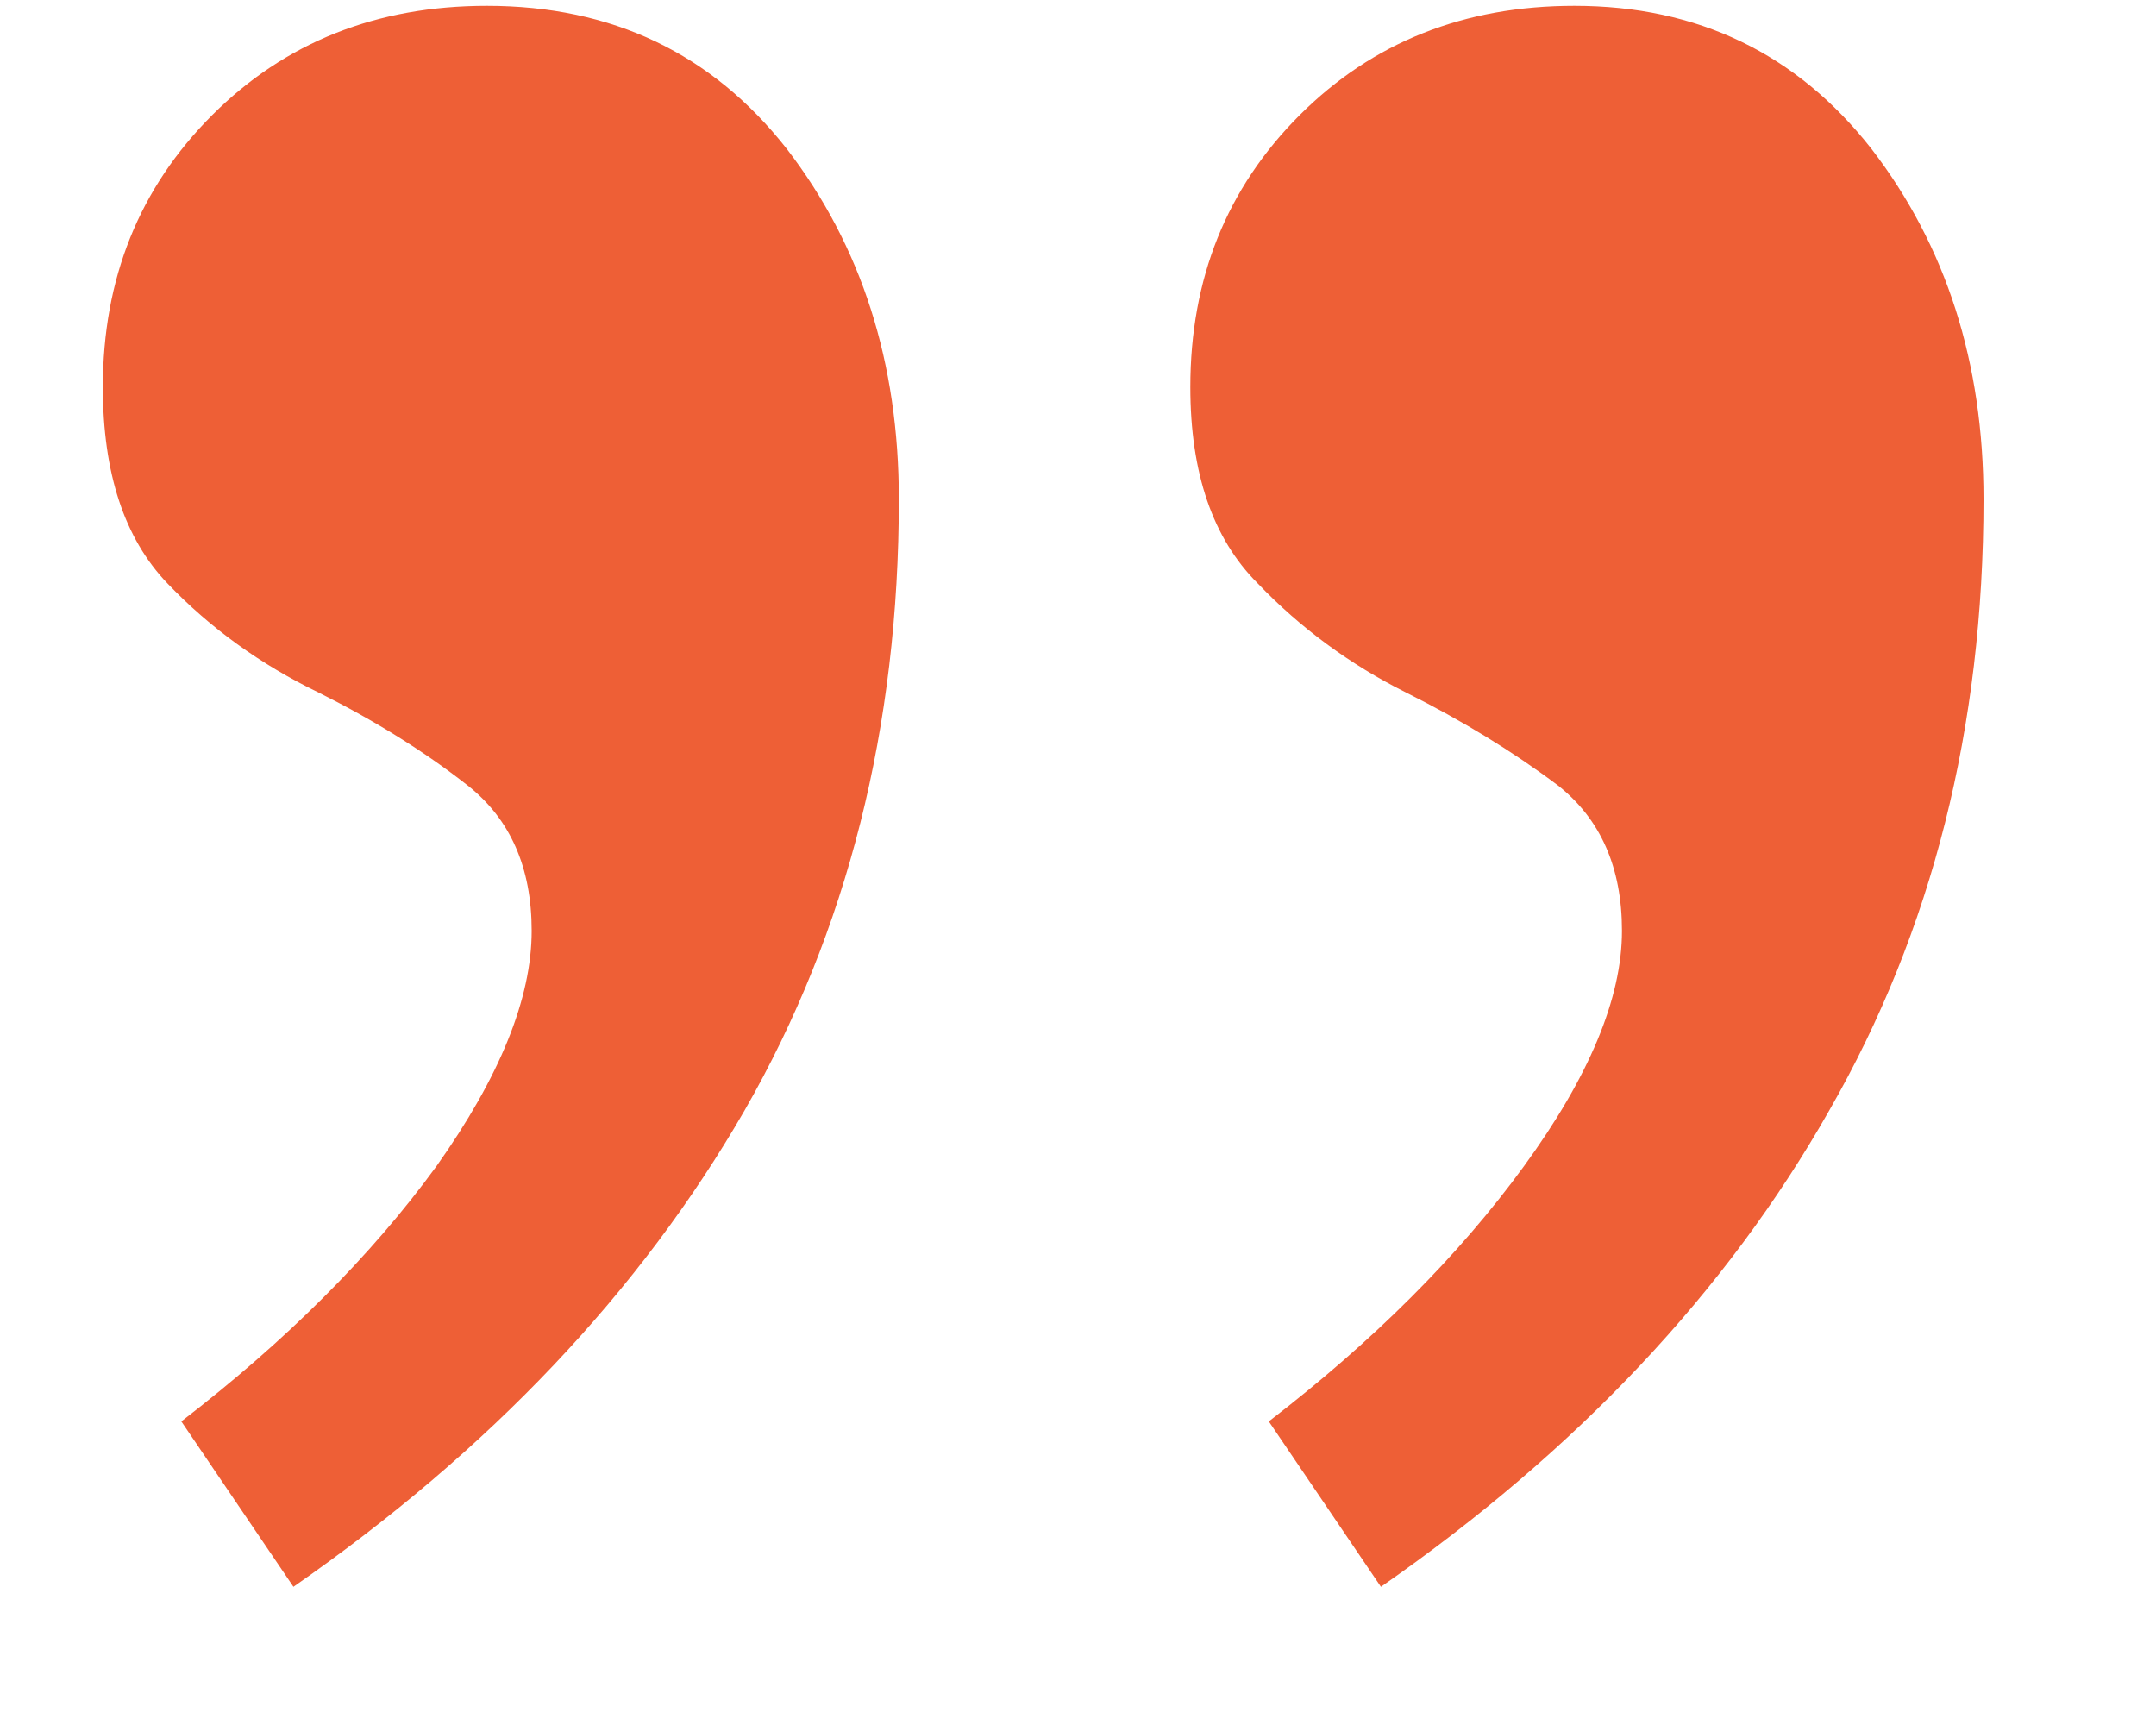
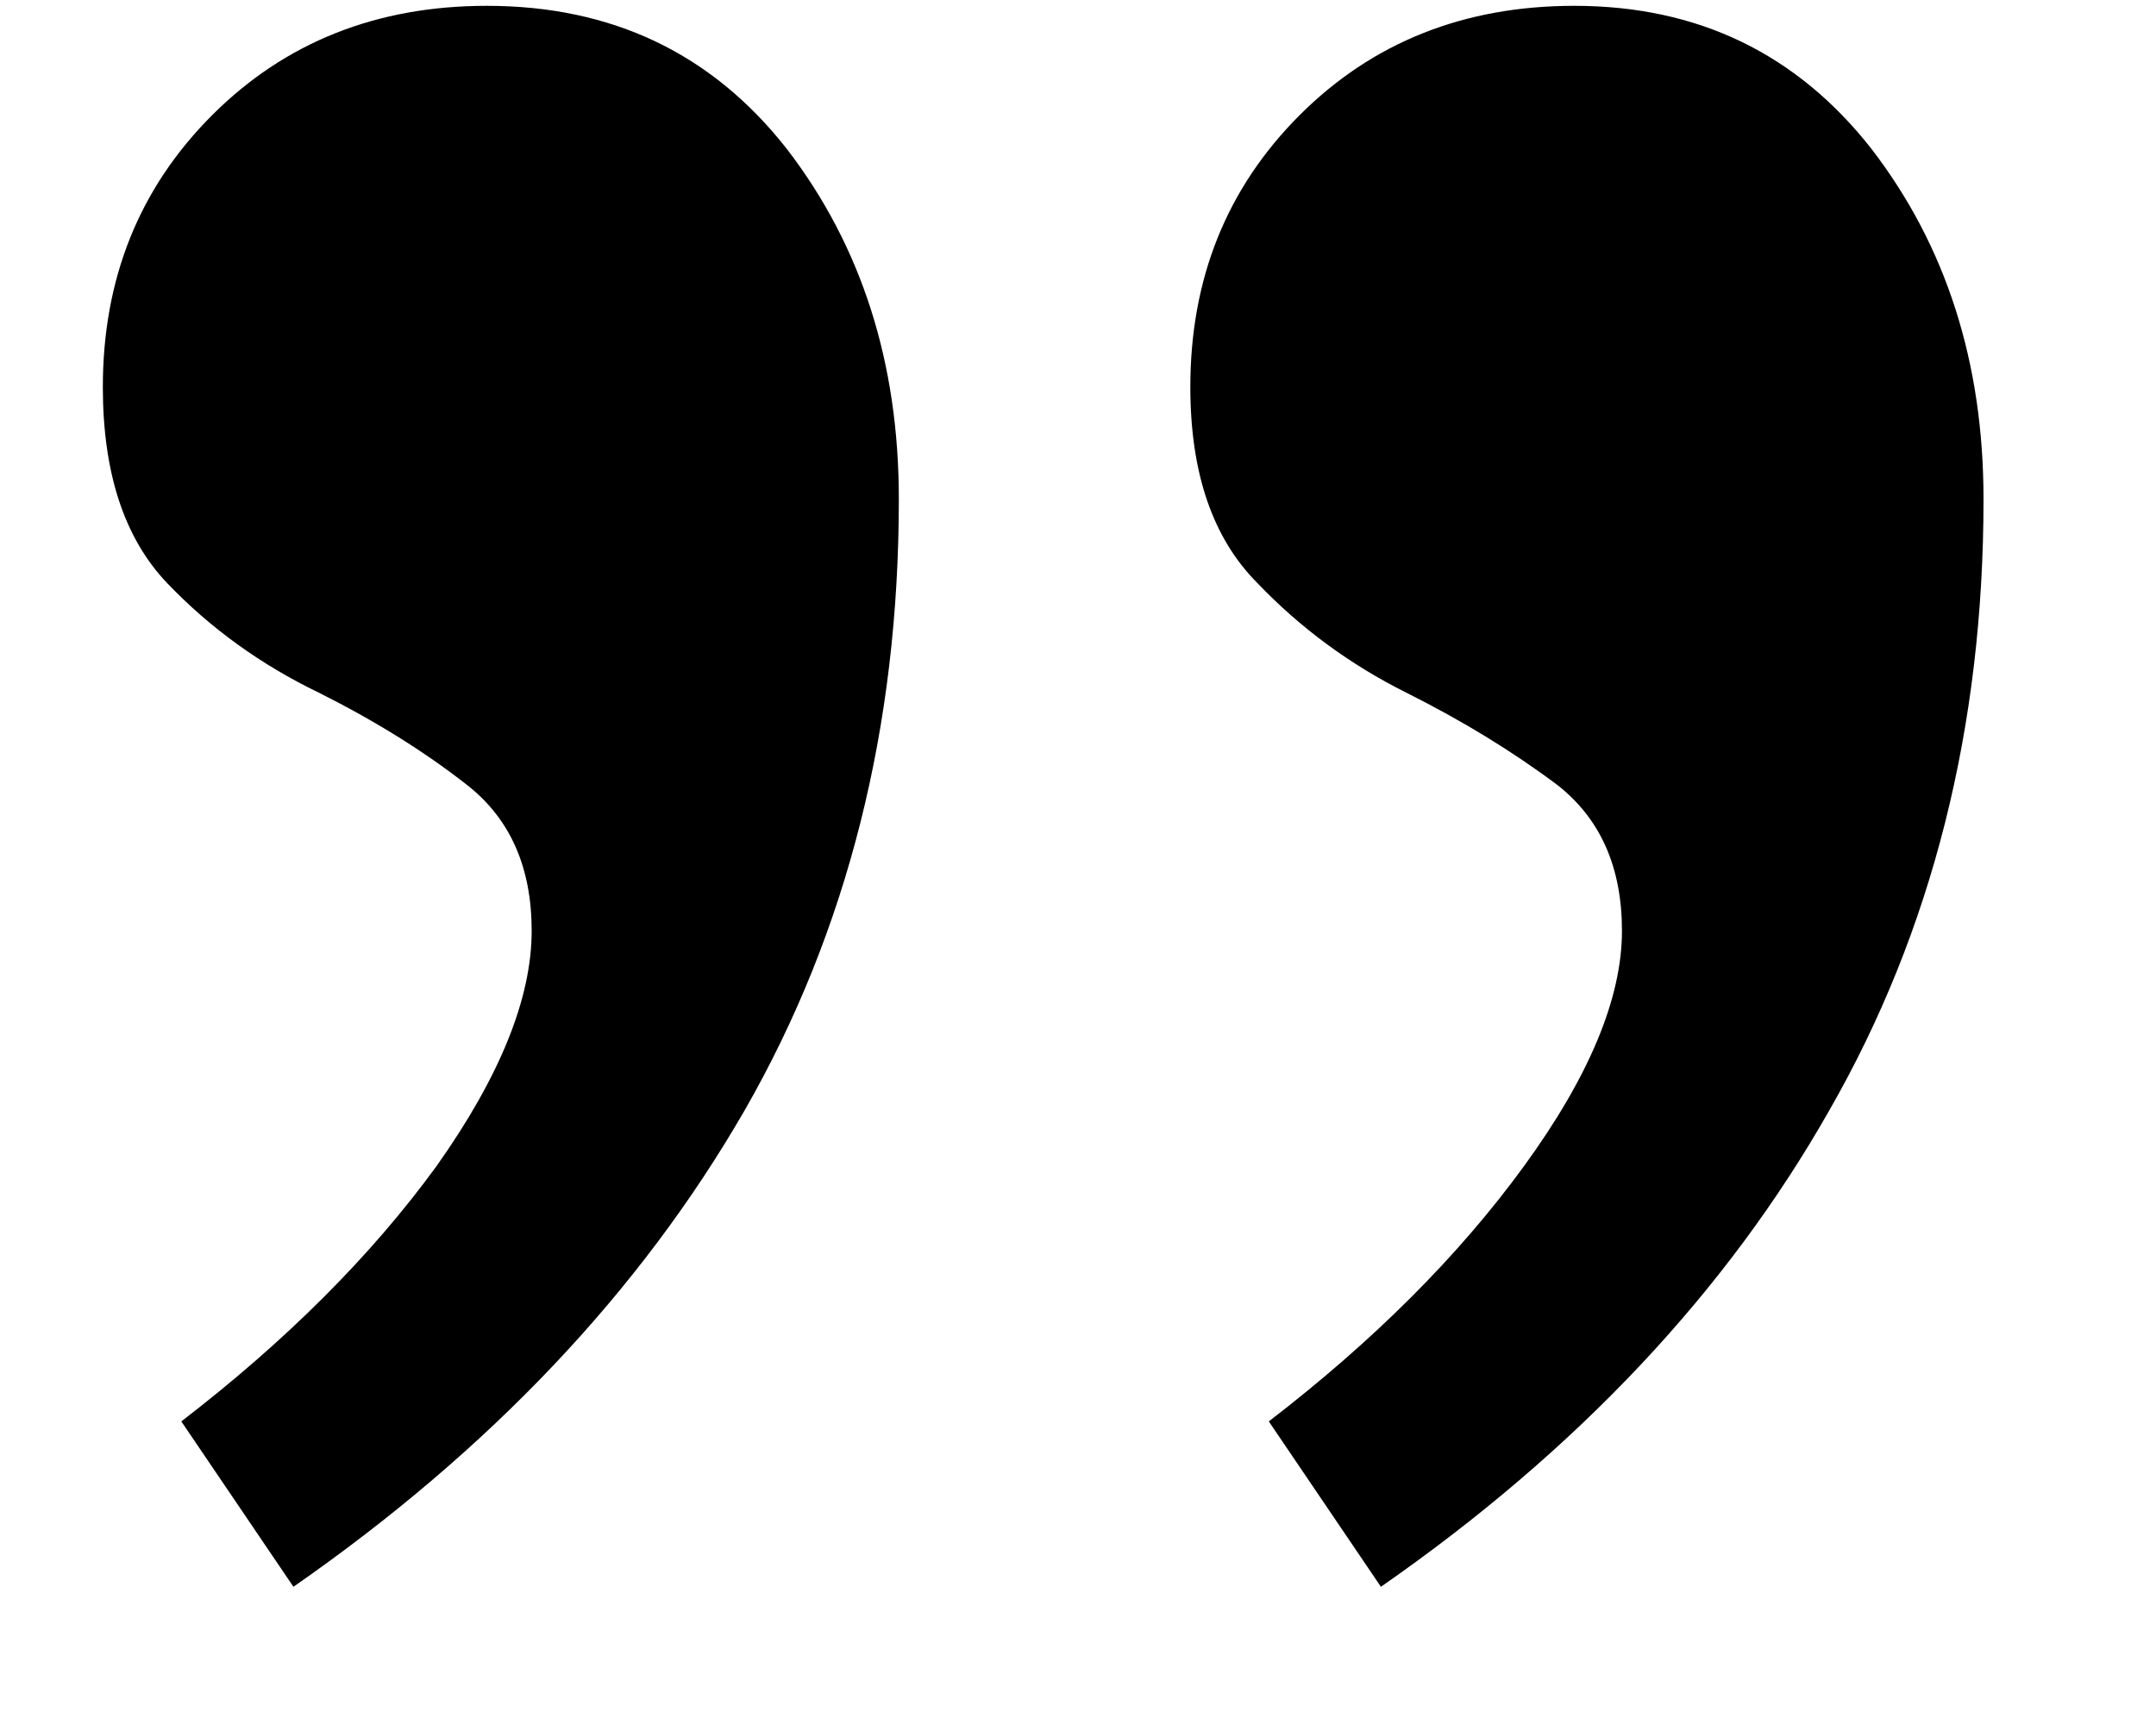
<svg xmlns="http://www.w3.org/2000/svg" fill="currentColor" width="10" height="8" viewBox="0 0 10 8">
-   <path d="M2.258 0.027C2.839 0.027 3.302 0.248 3.649 0.69C3.996 1.141 4.169 1.682 4.169 2.315C4.169 3.372 3.931 4.317 3.454 5.149C2.969 5.99 2.271 6.726 1.361 7.359L0.841 6.592C1.326 6.219 1.721 5.825 2.024 5.409C2.319 4.993 2.466 4.629 2.466 4.317C2.466 4.022 2.366 3.797 2.167 3.641C1.968 3.485 1.738 3.342 1.478 3.212C1.209 3.082 0.975 2.913 0.776 2.705C0.577 2.497 0.477 2.194 0.477 1.795C0.477 1.292 0.646 0.872 0.984 0.534C1.322 0.196 1.747 0.027 2.258 0.027ZM7.302 0.027C7.874 0.027 8.333 0.248 8.68 0.69C9.027 1.141 9.2 1.682 9.2 2.315C9.2 3.372 8.962 4.317 8.485 5.149C8.008 5.99 7.315 6.726 6.405 7.359L5.885 6.592C6.37 6.219 6.765 5.825 7.068 5.409C7.371 4.993 7.523 4.629 7.523 4.317C7.523 4.022 7.423 3.797 7.224 3.641C7.016 3.485 6.782 3.342 6.522 3.212C6.262 3.082 6.032 2.913 5.833 2.705C5.625 2.497 5.521 2.194 5.521 1.795C5.521 1.292 5.69 0.872 6.028 0.534C6.366 0.196 6.791 0.027 7.302 0.027Z" fill="#EE5F36" />
+   <path d="M2.258 0.027C2.839 0.027 3.302 0.248 3.649 0.69C3.996 1.141 4.169 1.682 4.169 2.315C4.169 3.372 3.931 4.317 3.454 5.149C2.969 5.99 2.271 6.726 1.361 7.359L0.841 6.592C1.326 6.219 1.721 5.825 2.024 5.409C2.319 4.993 2.466 4.629 2.466 4.317C2.466 4.022 2.366 3.797 2.167 3.641C1.968 3.485 1.738 3.342 1.478 3.212C1.209 3.082 0.975 2.913 0.776 2.705C0.577 2.497 0.477 2.194 0.477 1.795C0.477 1.292 0.646 0.872 0.984 0.534C1.322 0.196 1.747 0.027 2.258 0.027ZM7.302 0.027C7.874 0.027 8.333 0.248 8.68 0.69C9.027 1.141 9.2 1.682 9.2 2.315C9.2 3.372 8.962 4.317 8.485 5.149C8.008 5.99 7.315 6.726 6.405 7.359L5.885 6.592C6.37 6.219 6.765 5.825 7.068 5.409C7.371 4.993 7.523 4.629 7.523 4.317C7.523 4.022 7.423 3.797 7.224 3.641C7.016 3.485 6.782 3.342 6.522 3.212C6.262 3.082 6.032 2.913 5.833 2.705C5.625 2.497 5.521 2.194 5.521 1.795C5.521 1.292 5.69 0.872 6.028 0.534C6.366 0.196 6.791 0.027 7.302 0.027Z" fill="currentColor" />
</svg>
